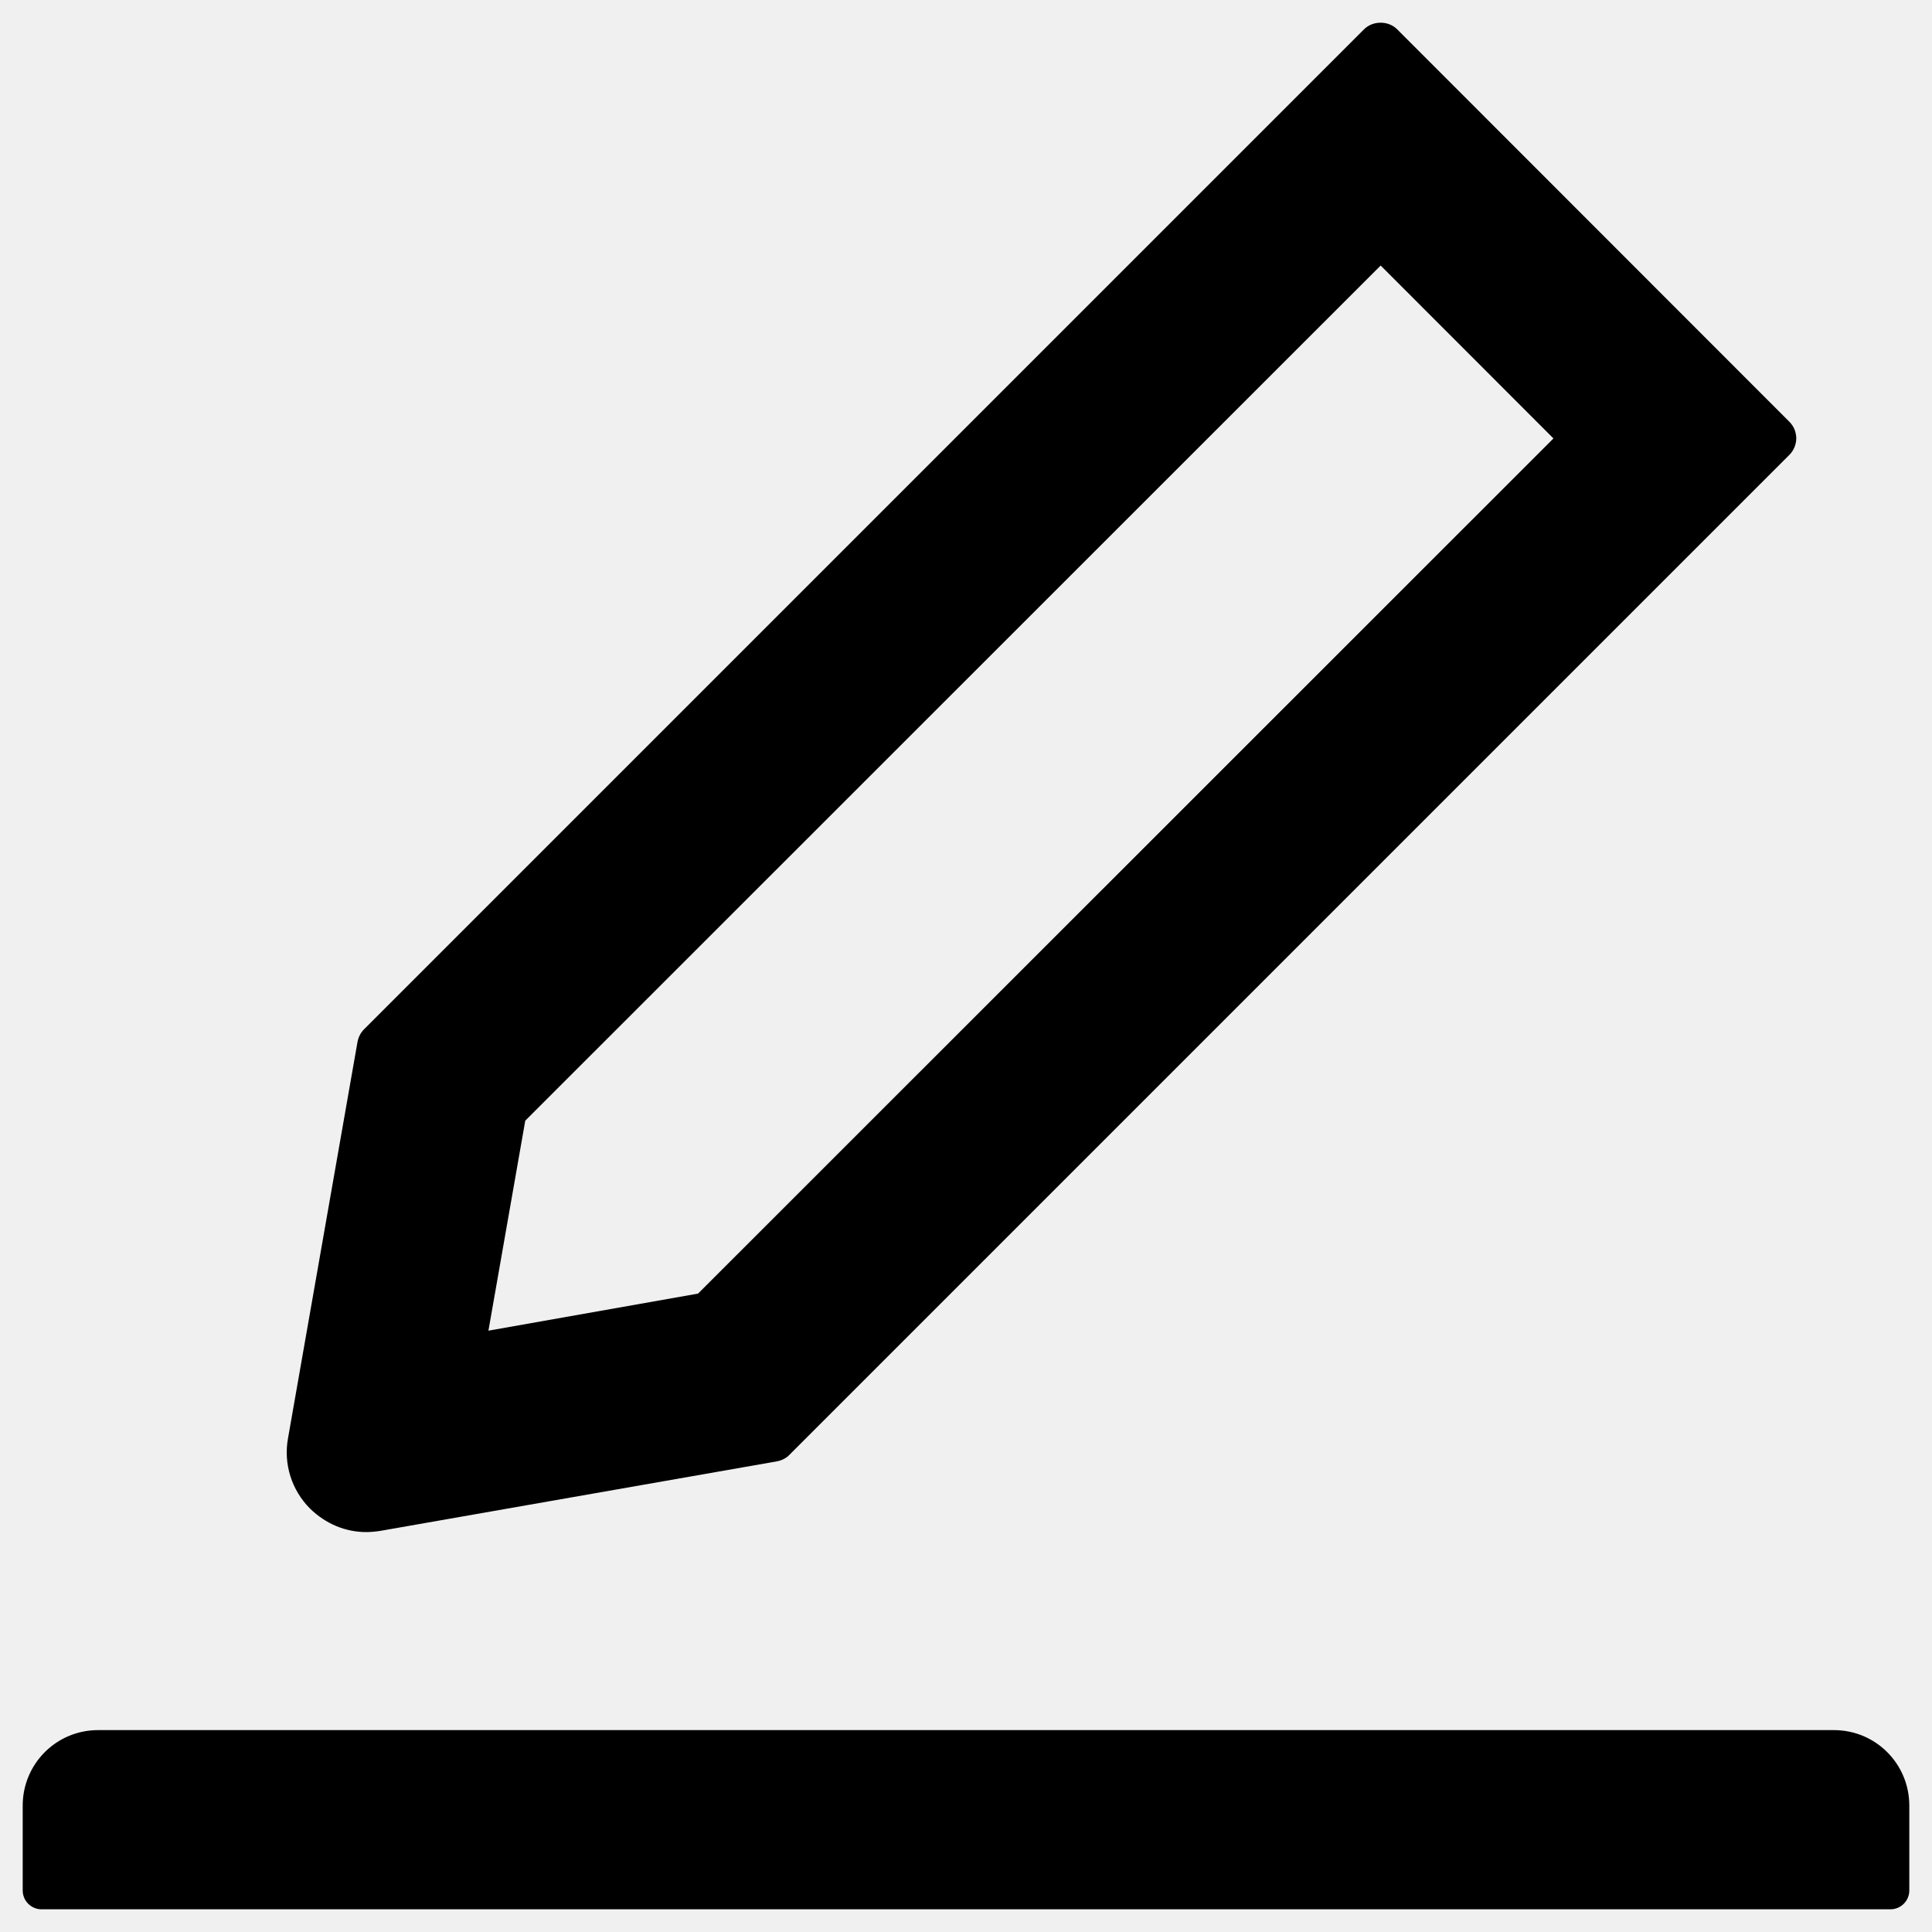
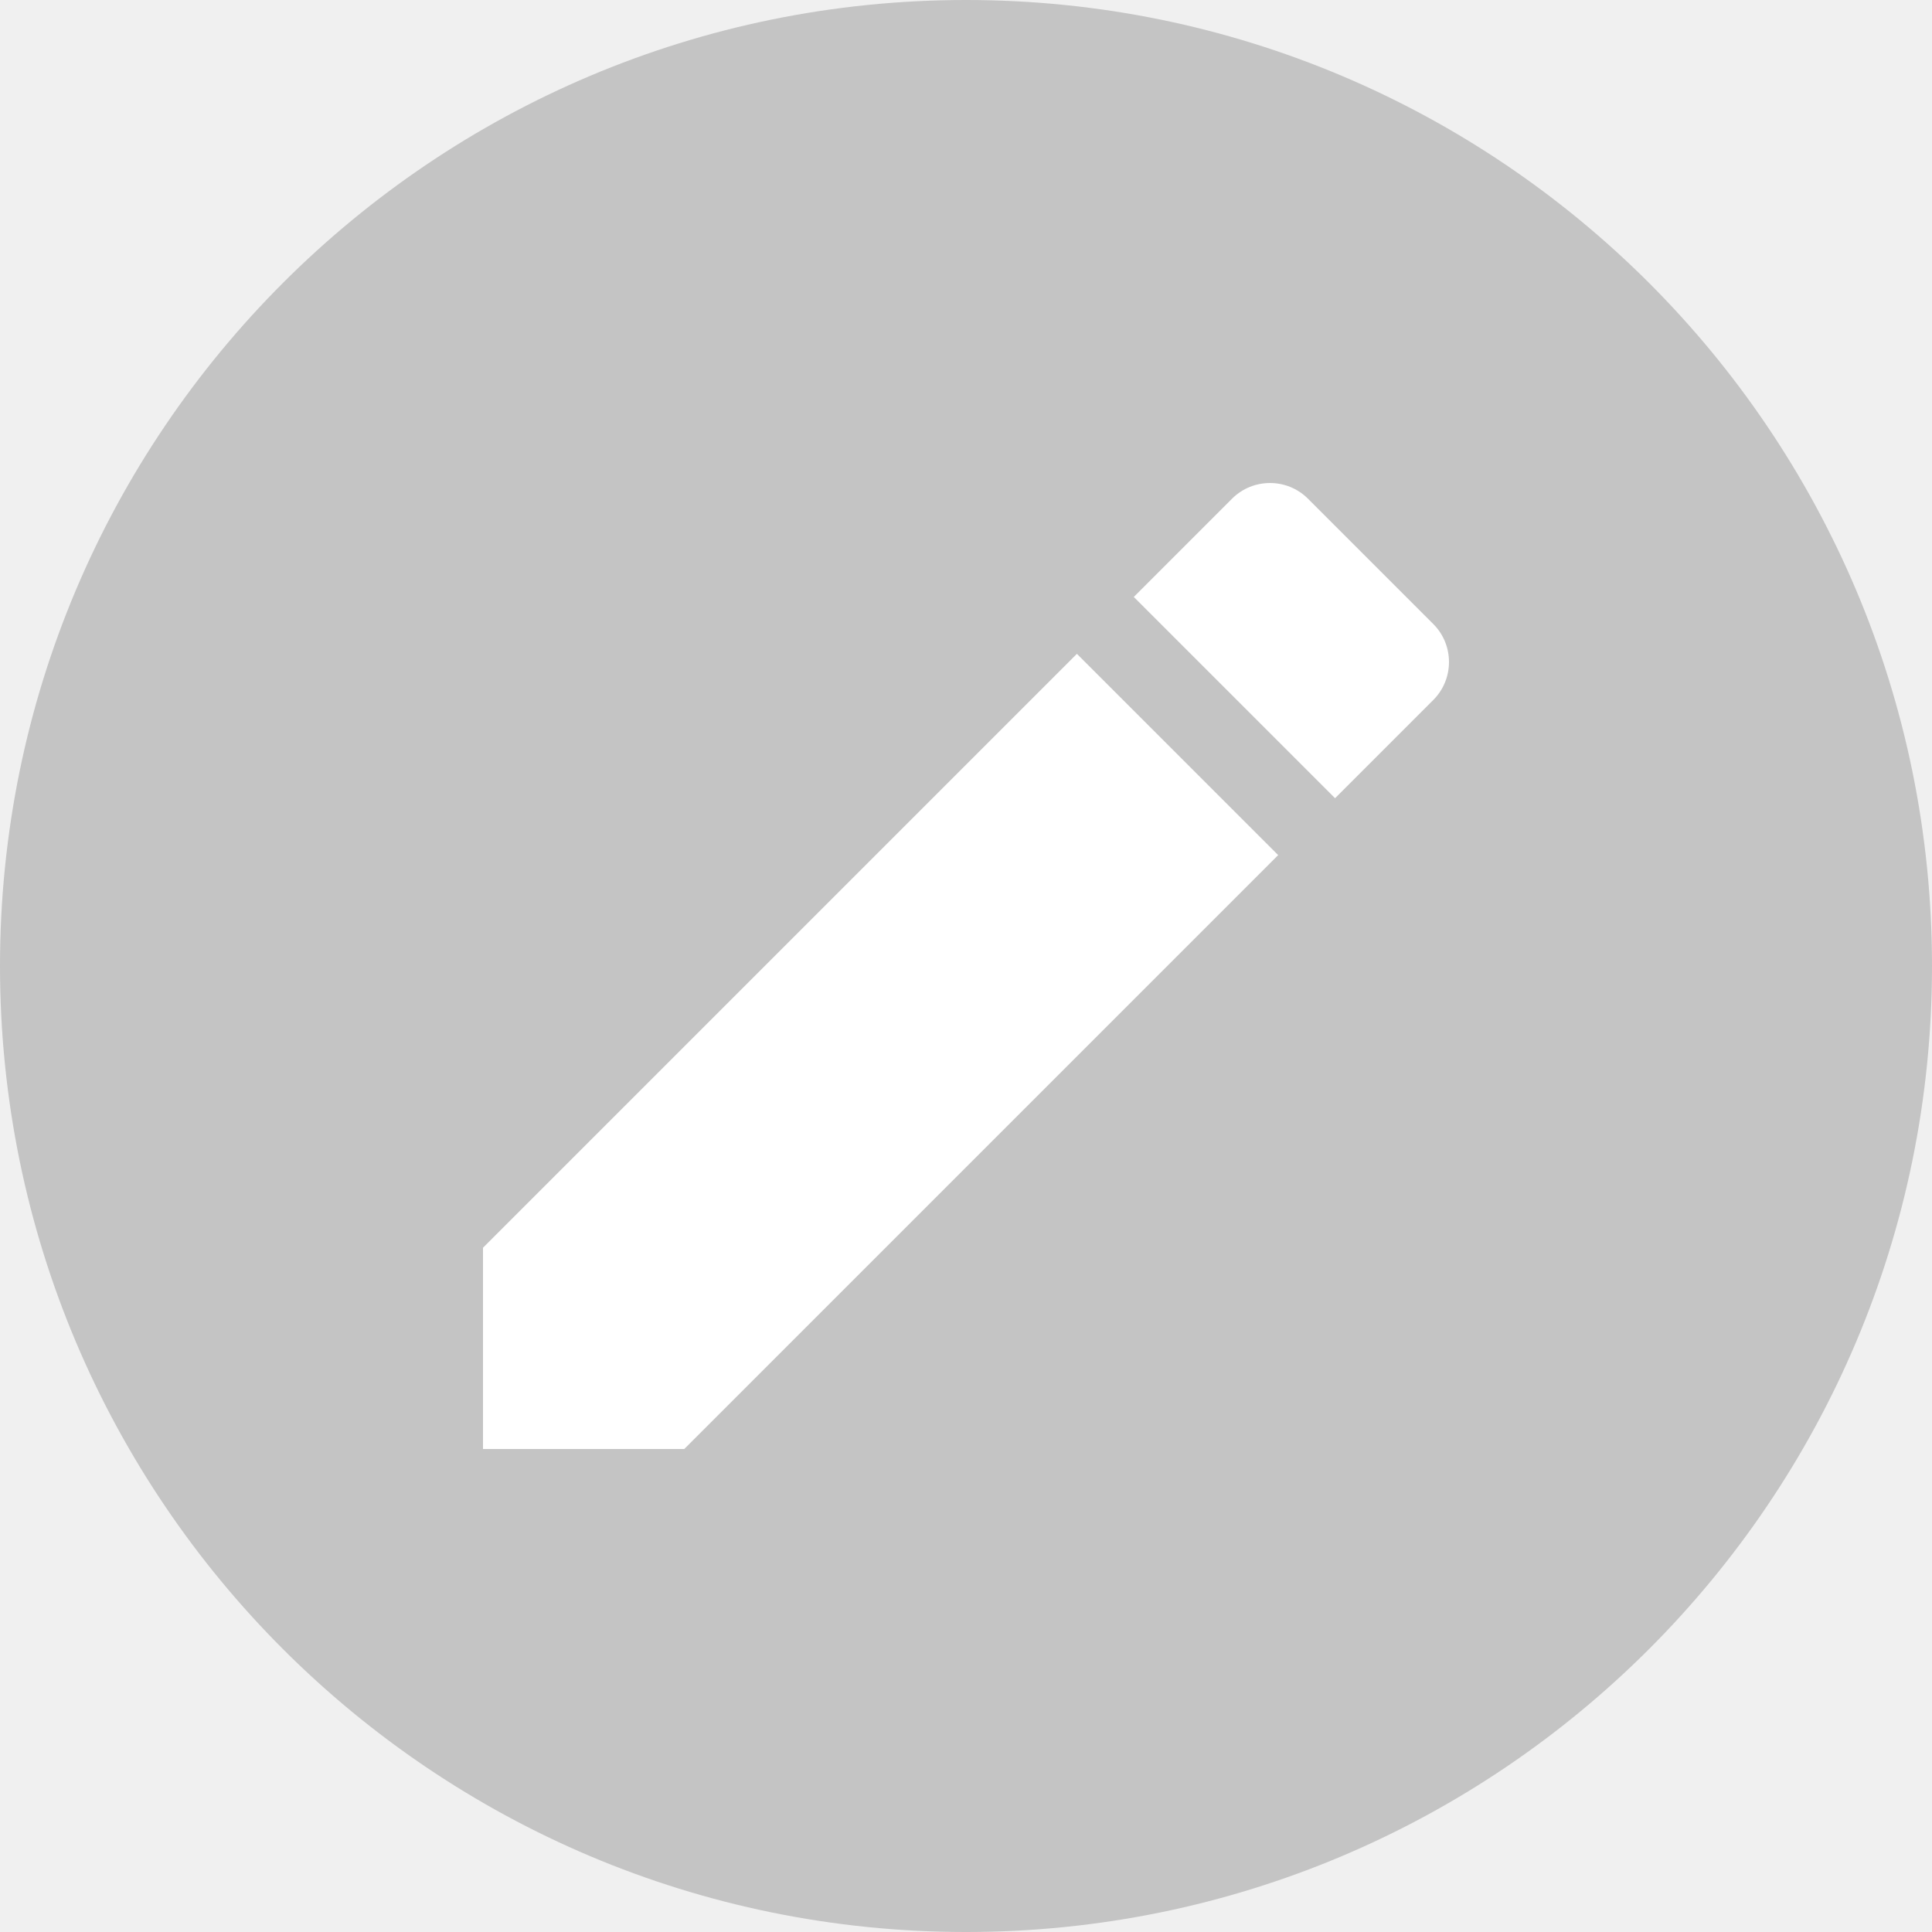
- <svg xmlns="http://www.w3.org/2000/svg" width="16" height="16" viewBox="0 0 16 16" fill="none">
-   <path d="M3.033 12.688C3.072 12.688 3.111 12.684 3.15 12.678L6.436 12.102C6.475 12.094 6.512 12.076 6.539 12.047L14.818 3.768C14.836 3.75 14.851 3.728 14.861 3.704C14.87 3.681 14.876 3.655 14.876 3.63C14.876 3.604 14.87 3.579 14.861 3.555C14.851 3.532 14.836 3.51 14.818 3.492L11.572 0.244C11.535 0.207 11.486 0.188 11.434 0.188C11.381 0.188 11.332 0.207 11.295 0.244L3.016 8.523C2.986 8.553 2.969 8.588 2.961 8.627L2.385 11.912C2.366 12.017 2.373 12.124 2.405 12.226C2.437 12.327 2.493 12.419 2.568 12.494C2.697 12.619 2.859 12.688 3.033 12.688V12.688ZM4.35 9.281L11.434 2.199L12.865 3.631L5.781 10.713L4.045 11.02L4.35 9.281V9.281ZM15.188 14.328H0.812C0.467 14.328 0.188 14.607 0.188 14.953V15.656C0.188 15.742 0.258 15.812 0.344 15.812H15.656C15.742 15.812 15.812 15.742 15.812 15.656V14.953C15.812 14.607 15.533 14.328 15.188 14.328Z" fill="black" />
+ <svg xmlns="http://www.w3.org/2000/svg" width="40" height="40" viewBox="0 0 40 40" fill="none">
+   <circle cx="20" cy="20" r="20" fill="#C4C4C4" />
+   <path d="M10 25.833V30H14.167L26.463 17.704L22.296 13.537L10 25.833Z" fill="white" />
+   <path d="M29.675 12.92L27.08 10.325C26.647 9.892 25.941 9.892 25.508 10.325L23.474 12.359L27.641 16.526L29.675 14.492C30.108 14.059 30.108 13.353 29.675 12.92Z" fill="white" />
</svg>
